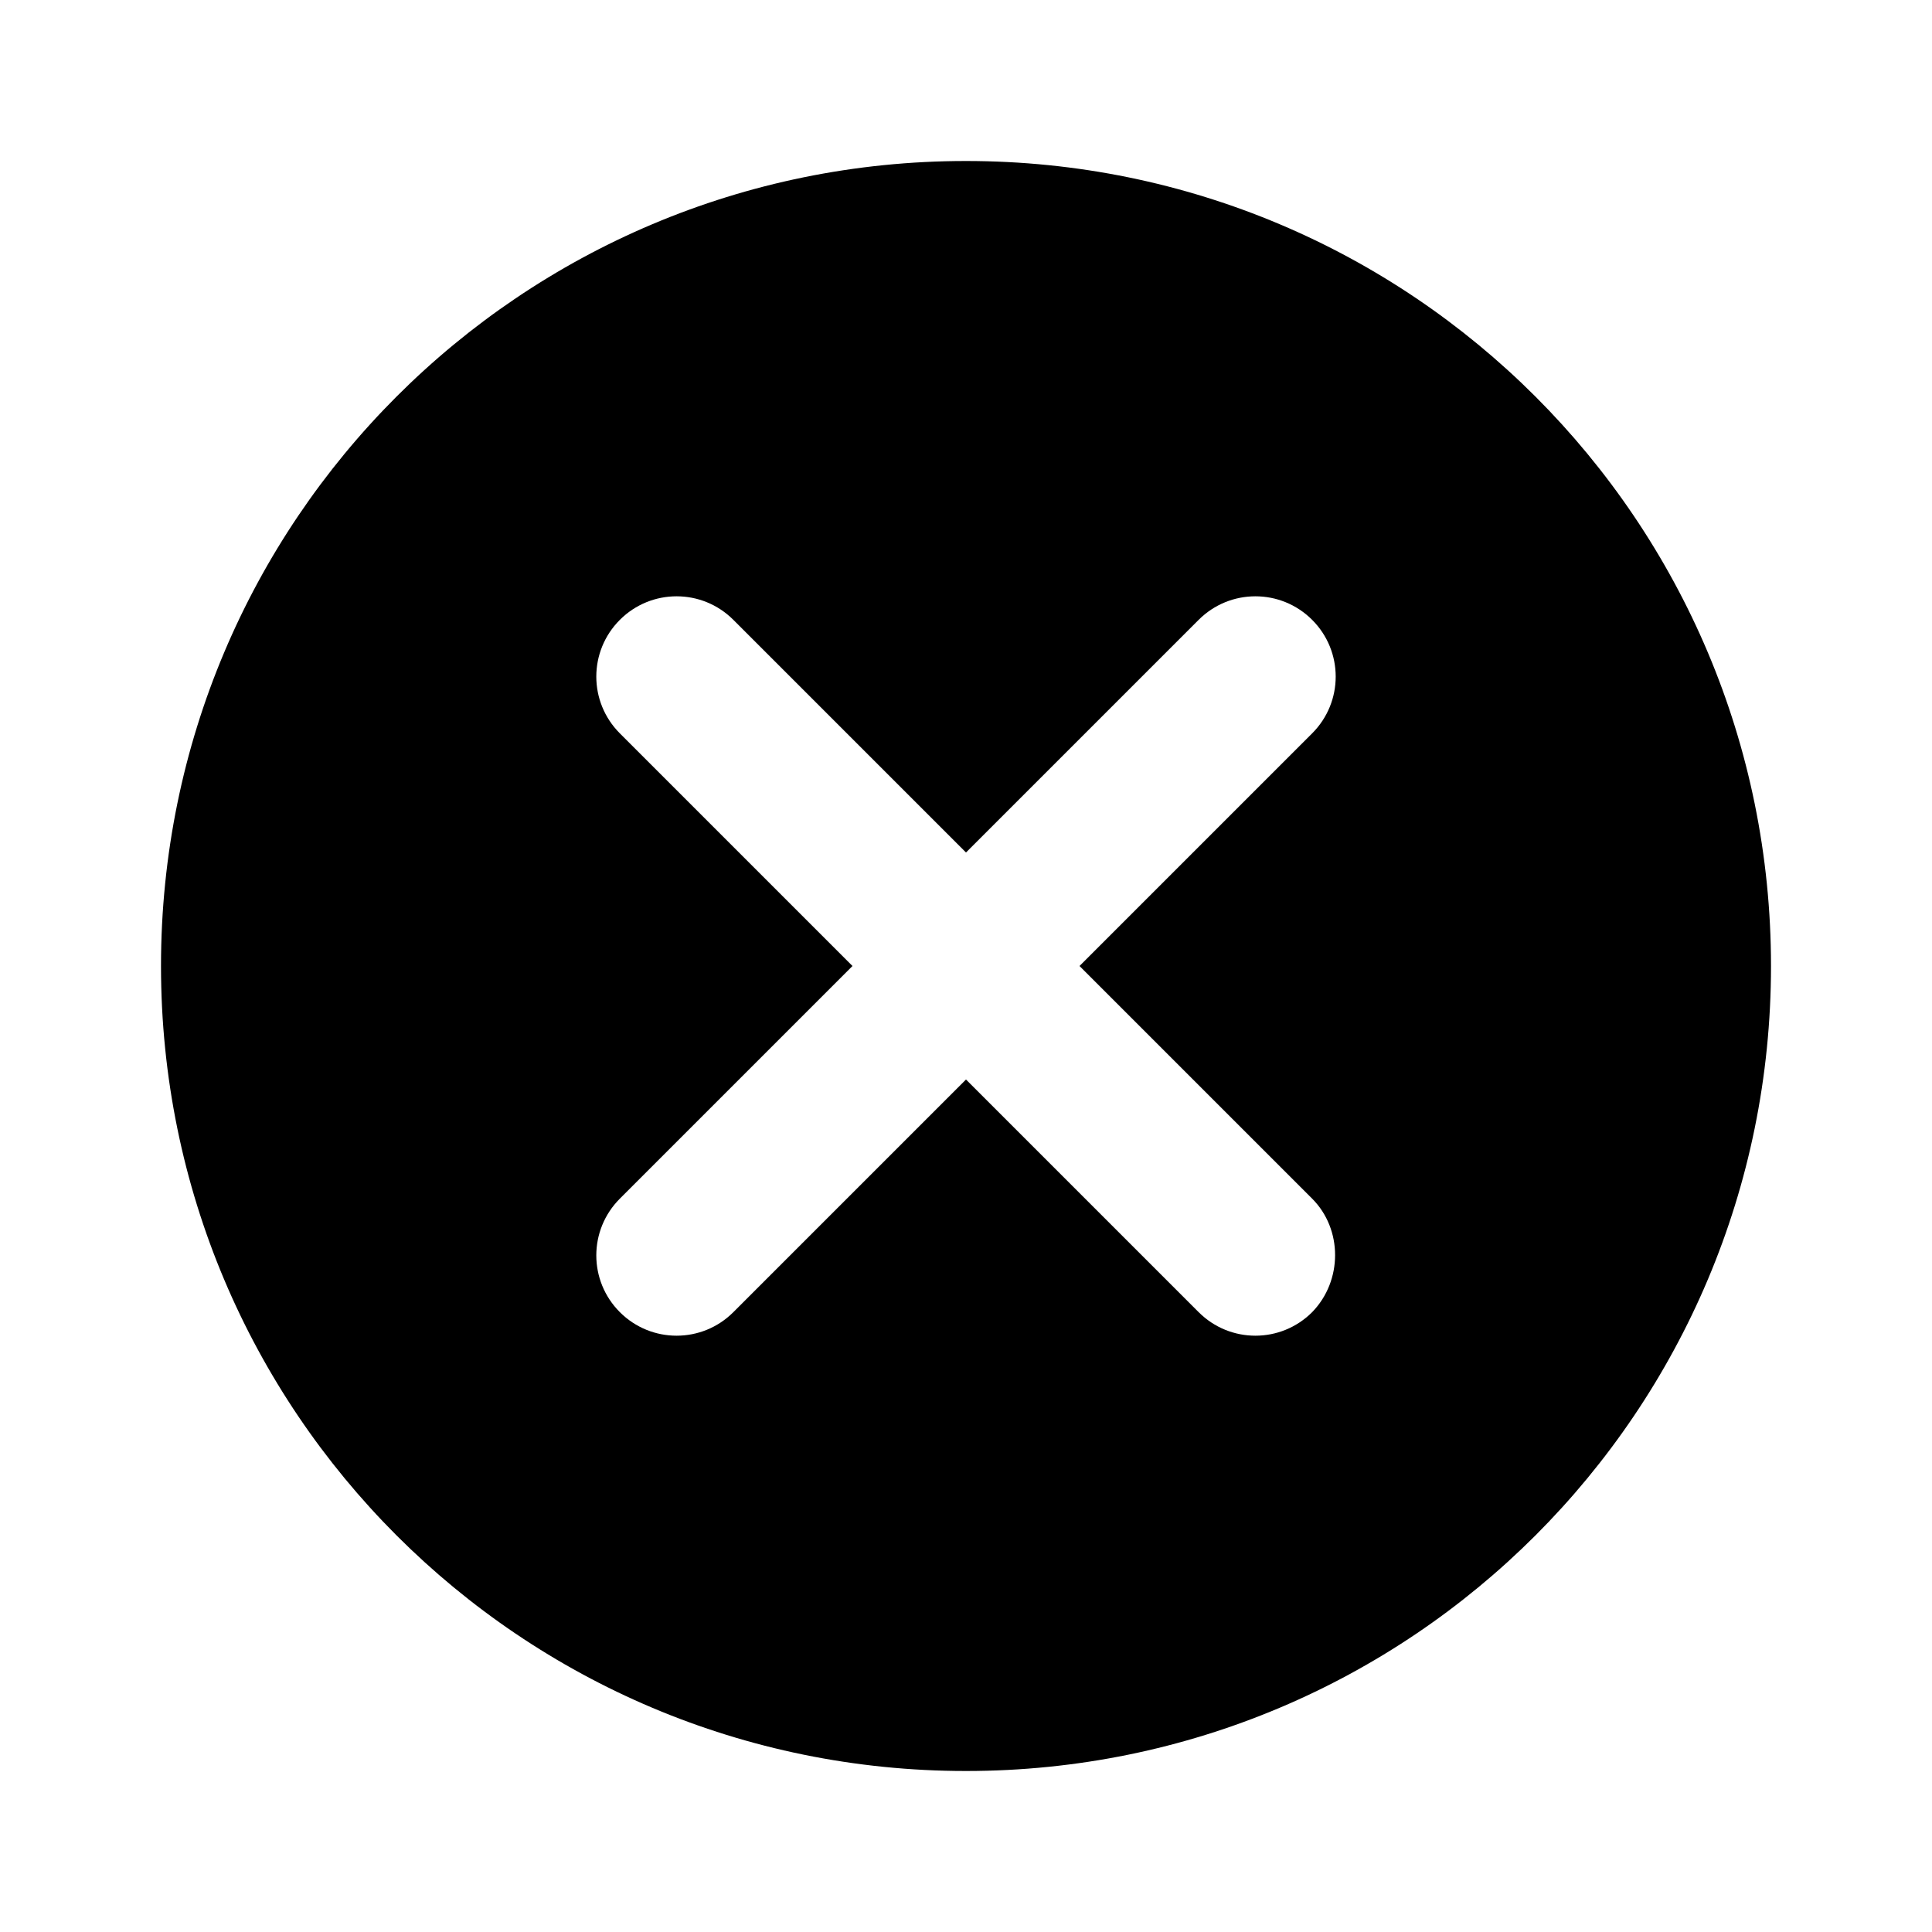
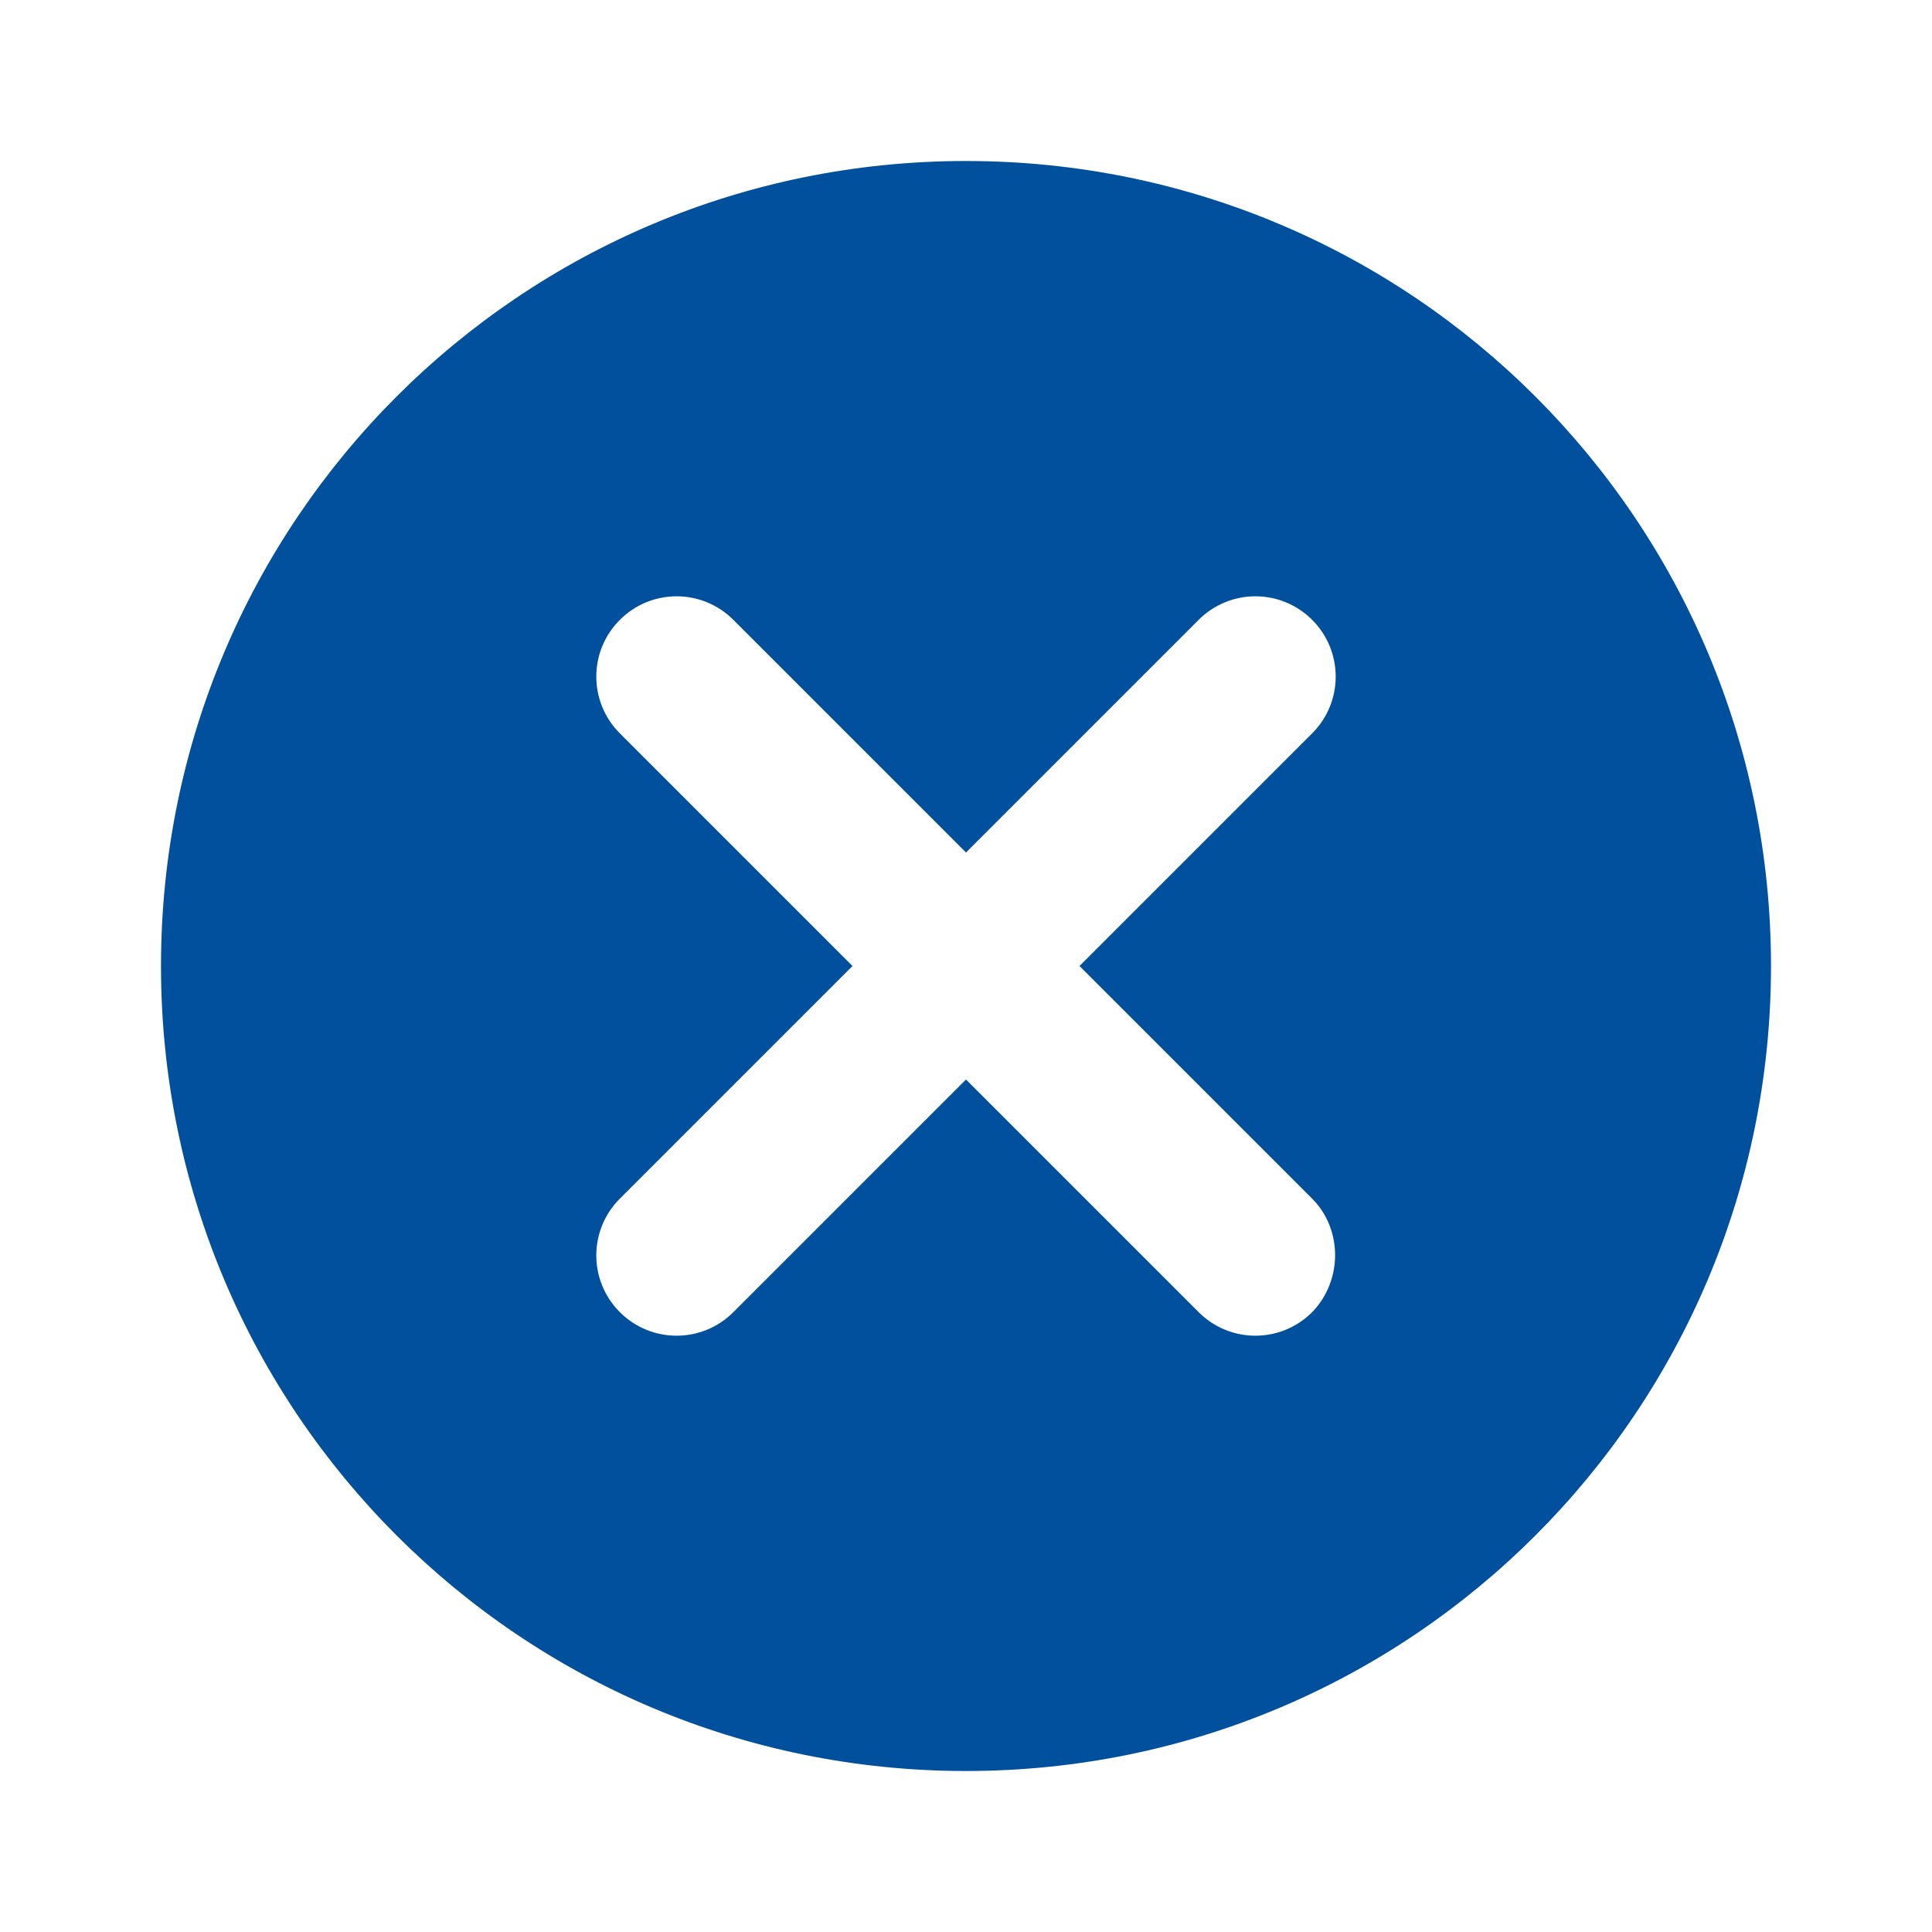
- <svg xmlns="http://www.w3.org/2000/svg" viewBox="0 0 24 24" fill="#000000">
+ <svg xmlns="http://www.w3.org/2000/svg" viewBox="0 0 24 24" fill="#00509d">
  <path d="M0 0h24v24H0V0z" fill="none" />
  <path d="M12 2C6.47 2 2 6.47 2 12s4.47 10 10 10 10-4.47 10-10S17.53 2 12 2zm4.3 14.3c-.39.39-1.02.39-1.41 0L12 13.41 9.11 16.3c-.39.39-1.02.39-1.41 0-.39-.39-.39-1.02 0-1.41L10.59 12 7.7 9.11c-.39-.39-.39-1.02 0-1.41.39-.39 1.02-.39 1.41 0L12 10.59l2.89-2.89c.39-.39 1.02-.39 1.41 0 .39.39.39 1.02 0 1.41L13.41 12l2.89 2.89c.38.38.38 1.02 0 1.41z" />
</svg>
